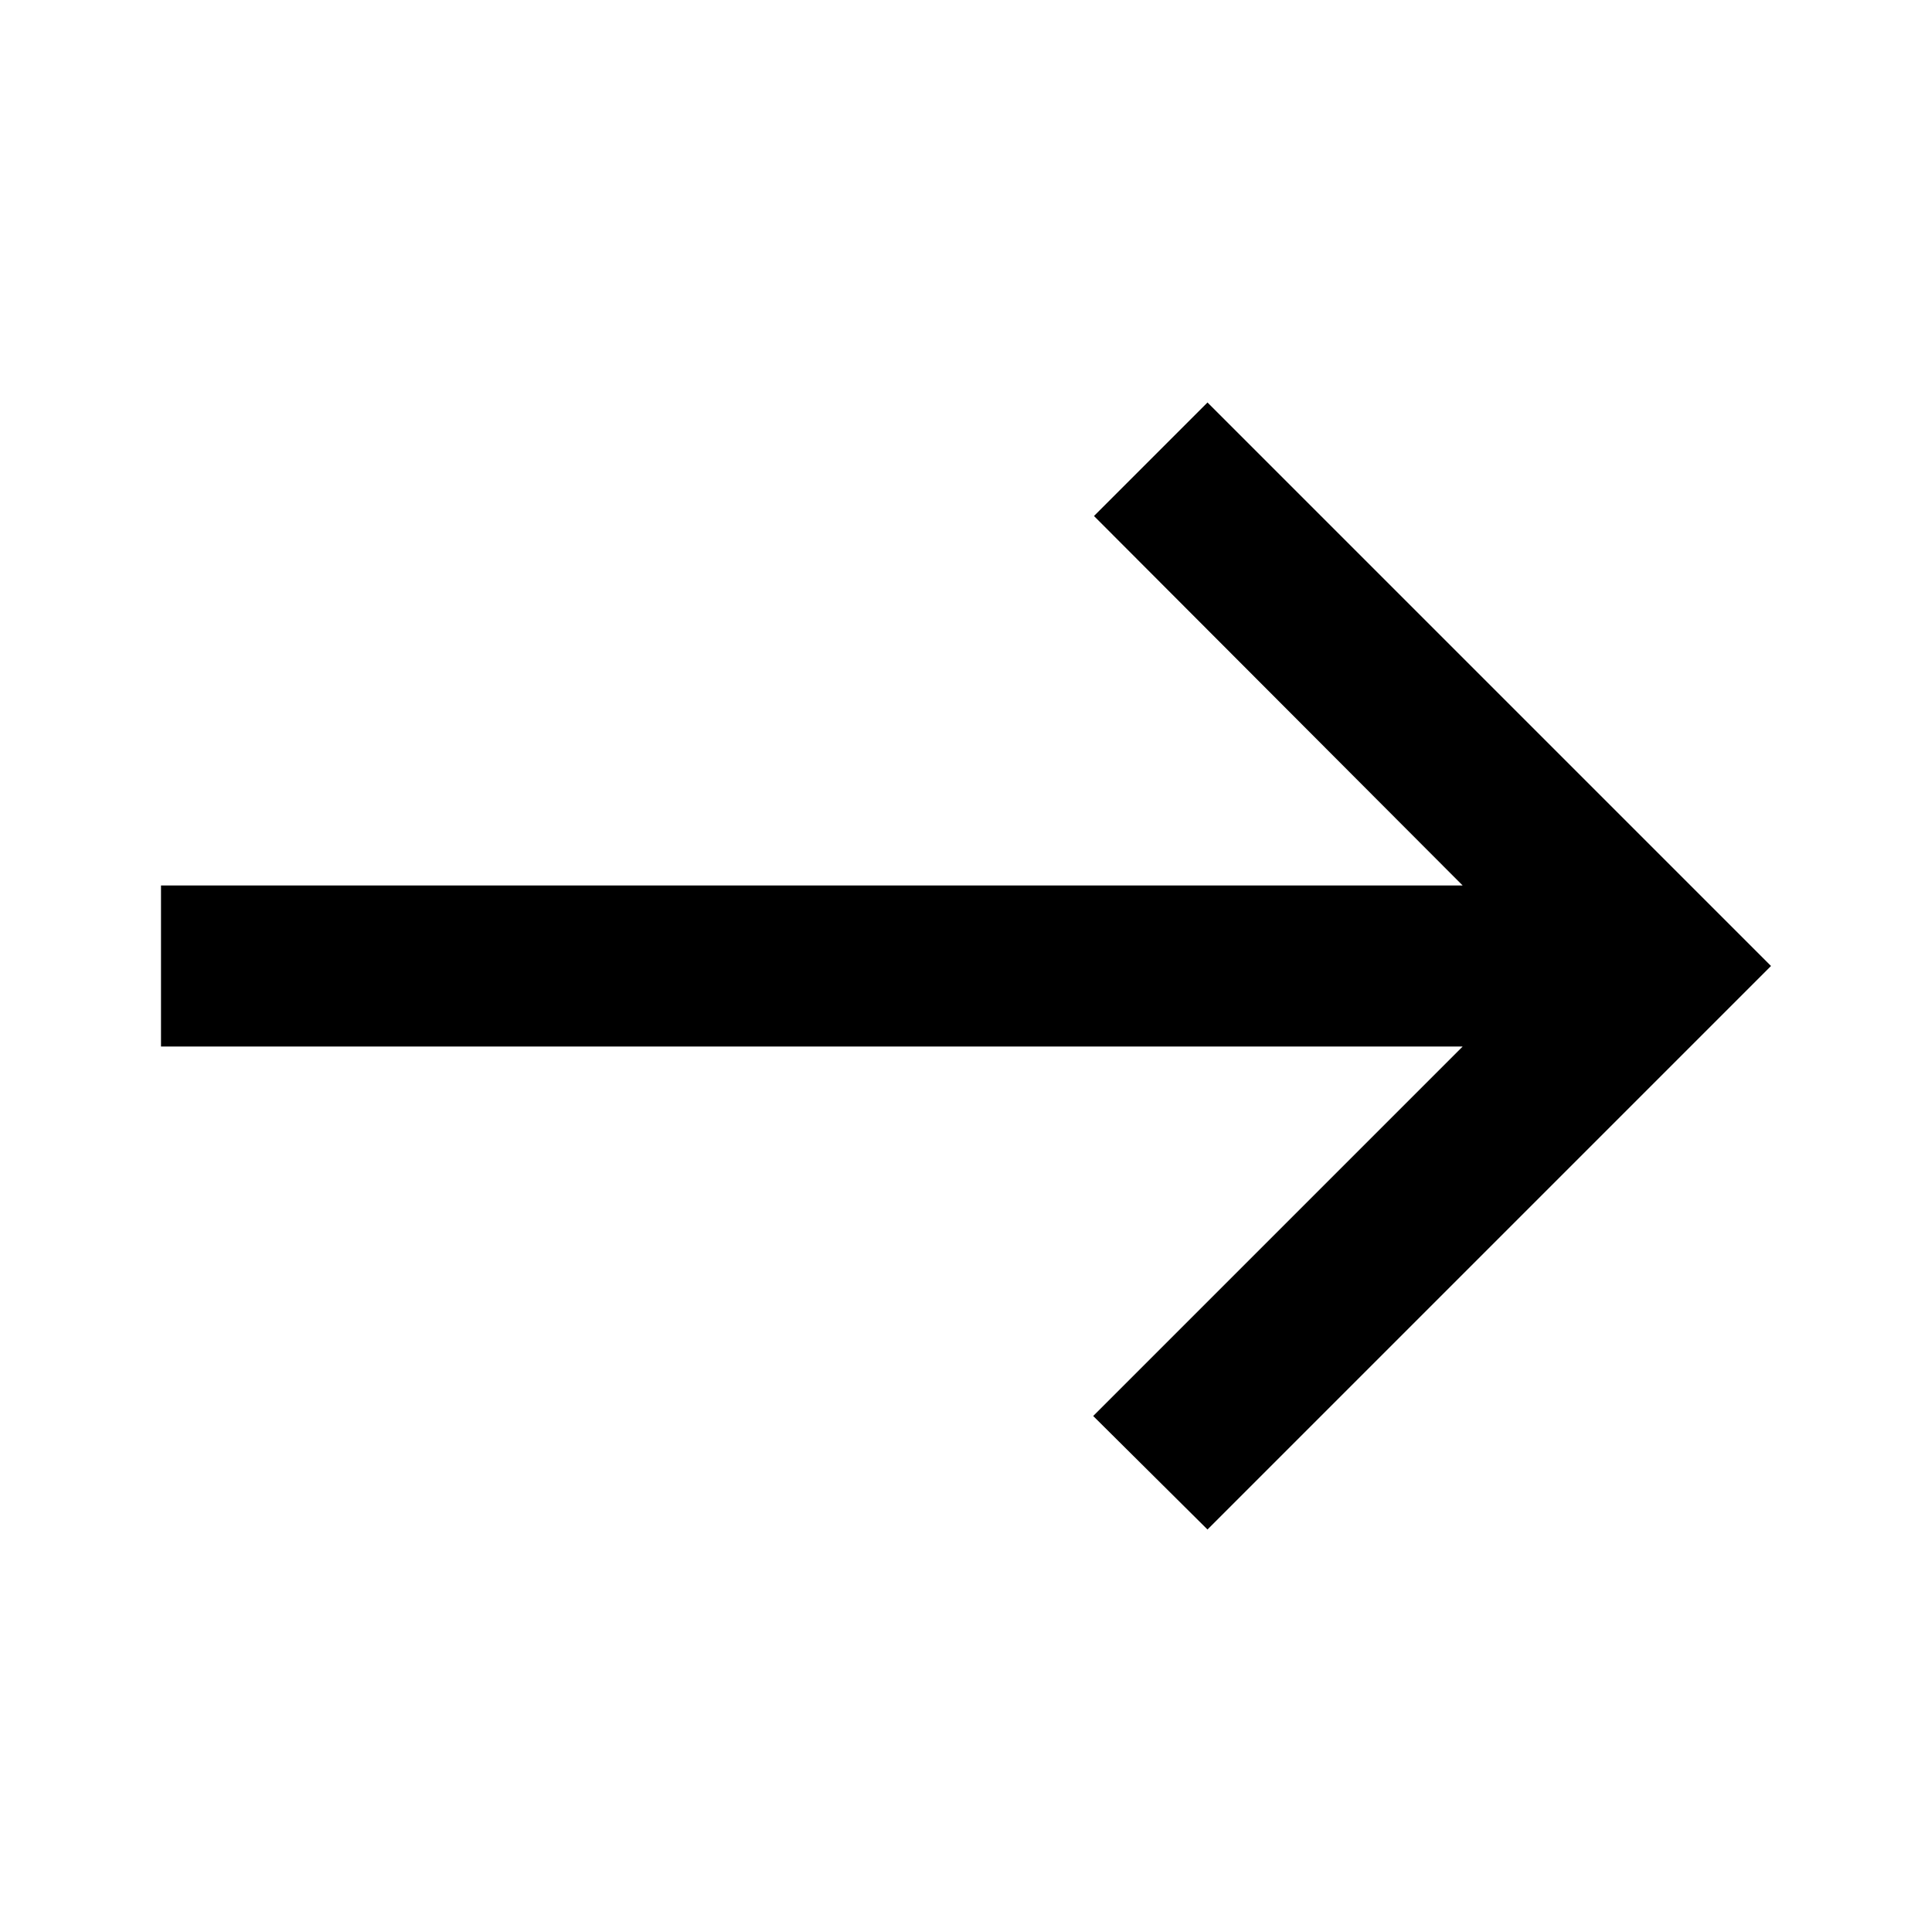
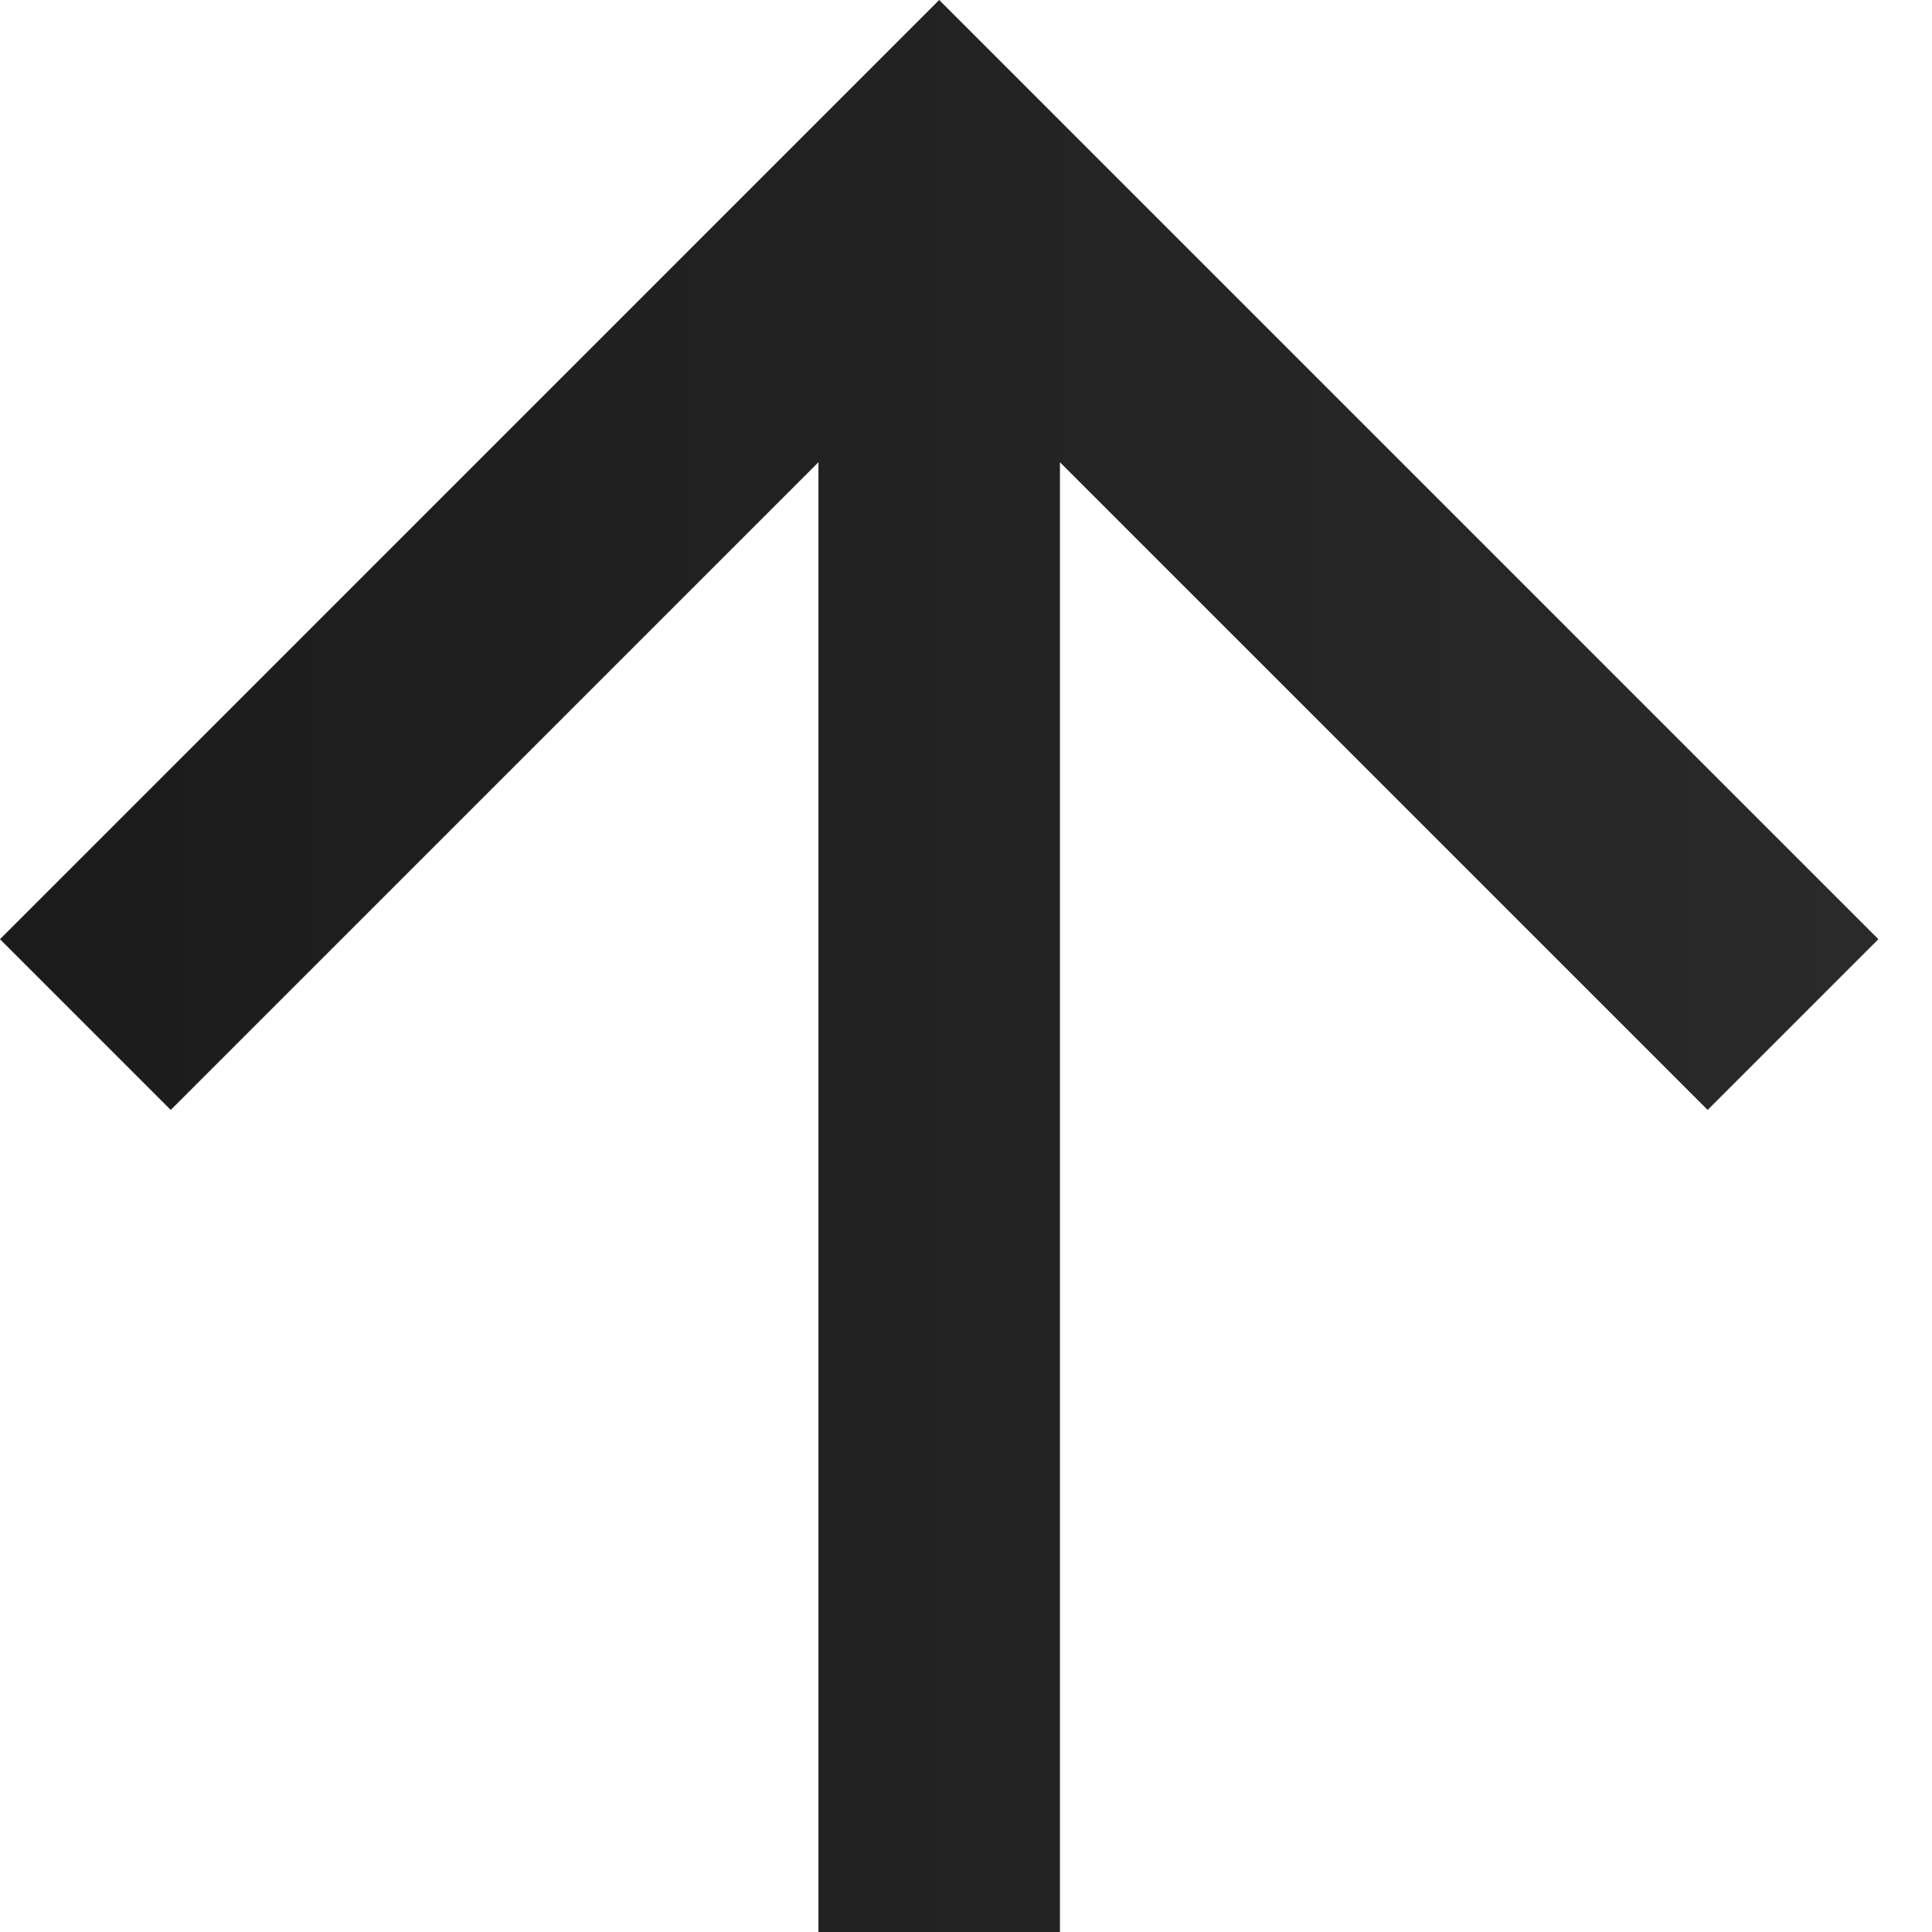
- <svg xmlns="http://www.w3.org/2000/svg" enable-background="new 0 0 24 24" height="24px" viewBox="0 0 24 24" width="24px" fill="#000000">
-   <rect fill="none" height="24" width="24" />
-   <path d="M15,5l-1.41,1.41L18.17,11H2V13h16.17l-4.59,4.59L15,19l7-7L15,5z" />
+ <svg xmlns="http://www.w3.org/2000/svg" width="16" height="16" viewBox="0 0 16 16" fill="none">
+   <path d="M6.778 3.828L6.778 16L8.778 16L8.778 3.828L14.142 9.192L15.556 7.778L7.778 3.39987e-07L-3.39987e-07 7.778L1.414 9.192L6.778 3.828Z" fill="url(#paint0_linear_196:525)" />
+   <defs>
+     <linearGradient id="paint0_linear_196:525" x1="-3.49691e-07" y1="8" x2="15.556" y2="8" gradientUnits="userSpaceOnUse">
+       <stop stop-color="#1B1B1B" />
+       <stop offset="1" stop-color="#2A2A2A" />
+     </linearGradient>
+   </defs>
</svg>
